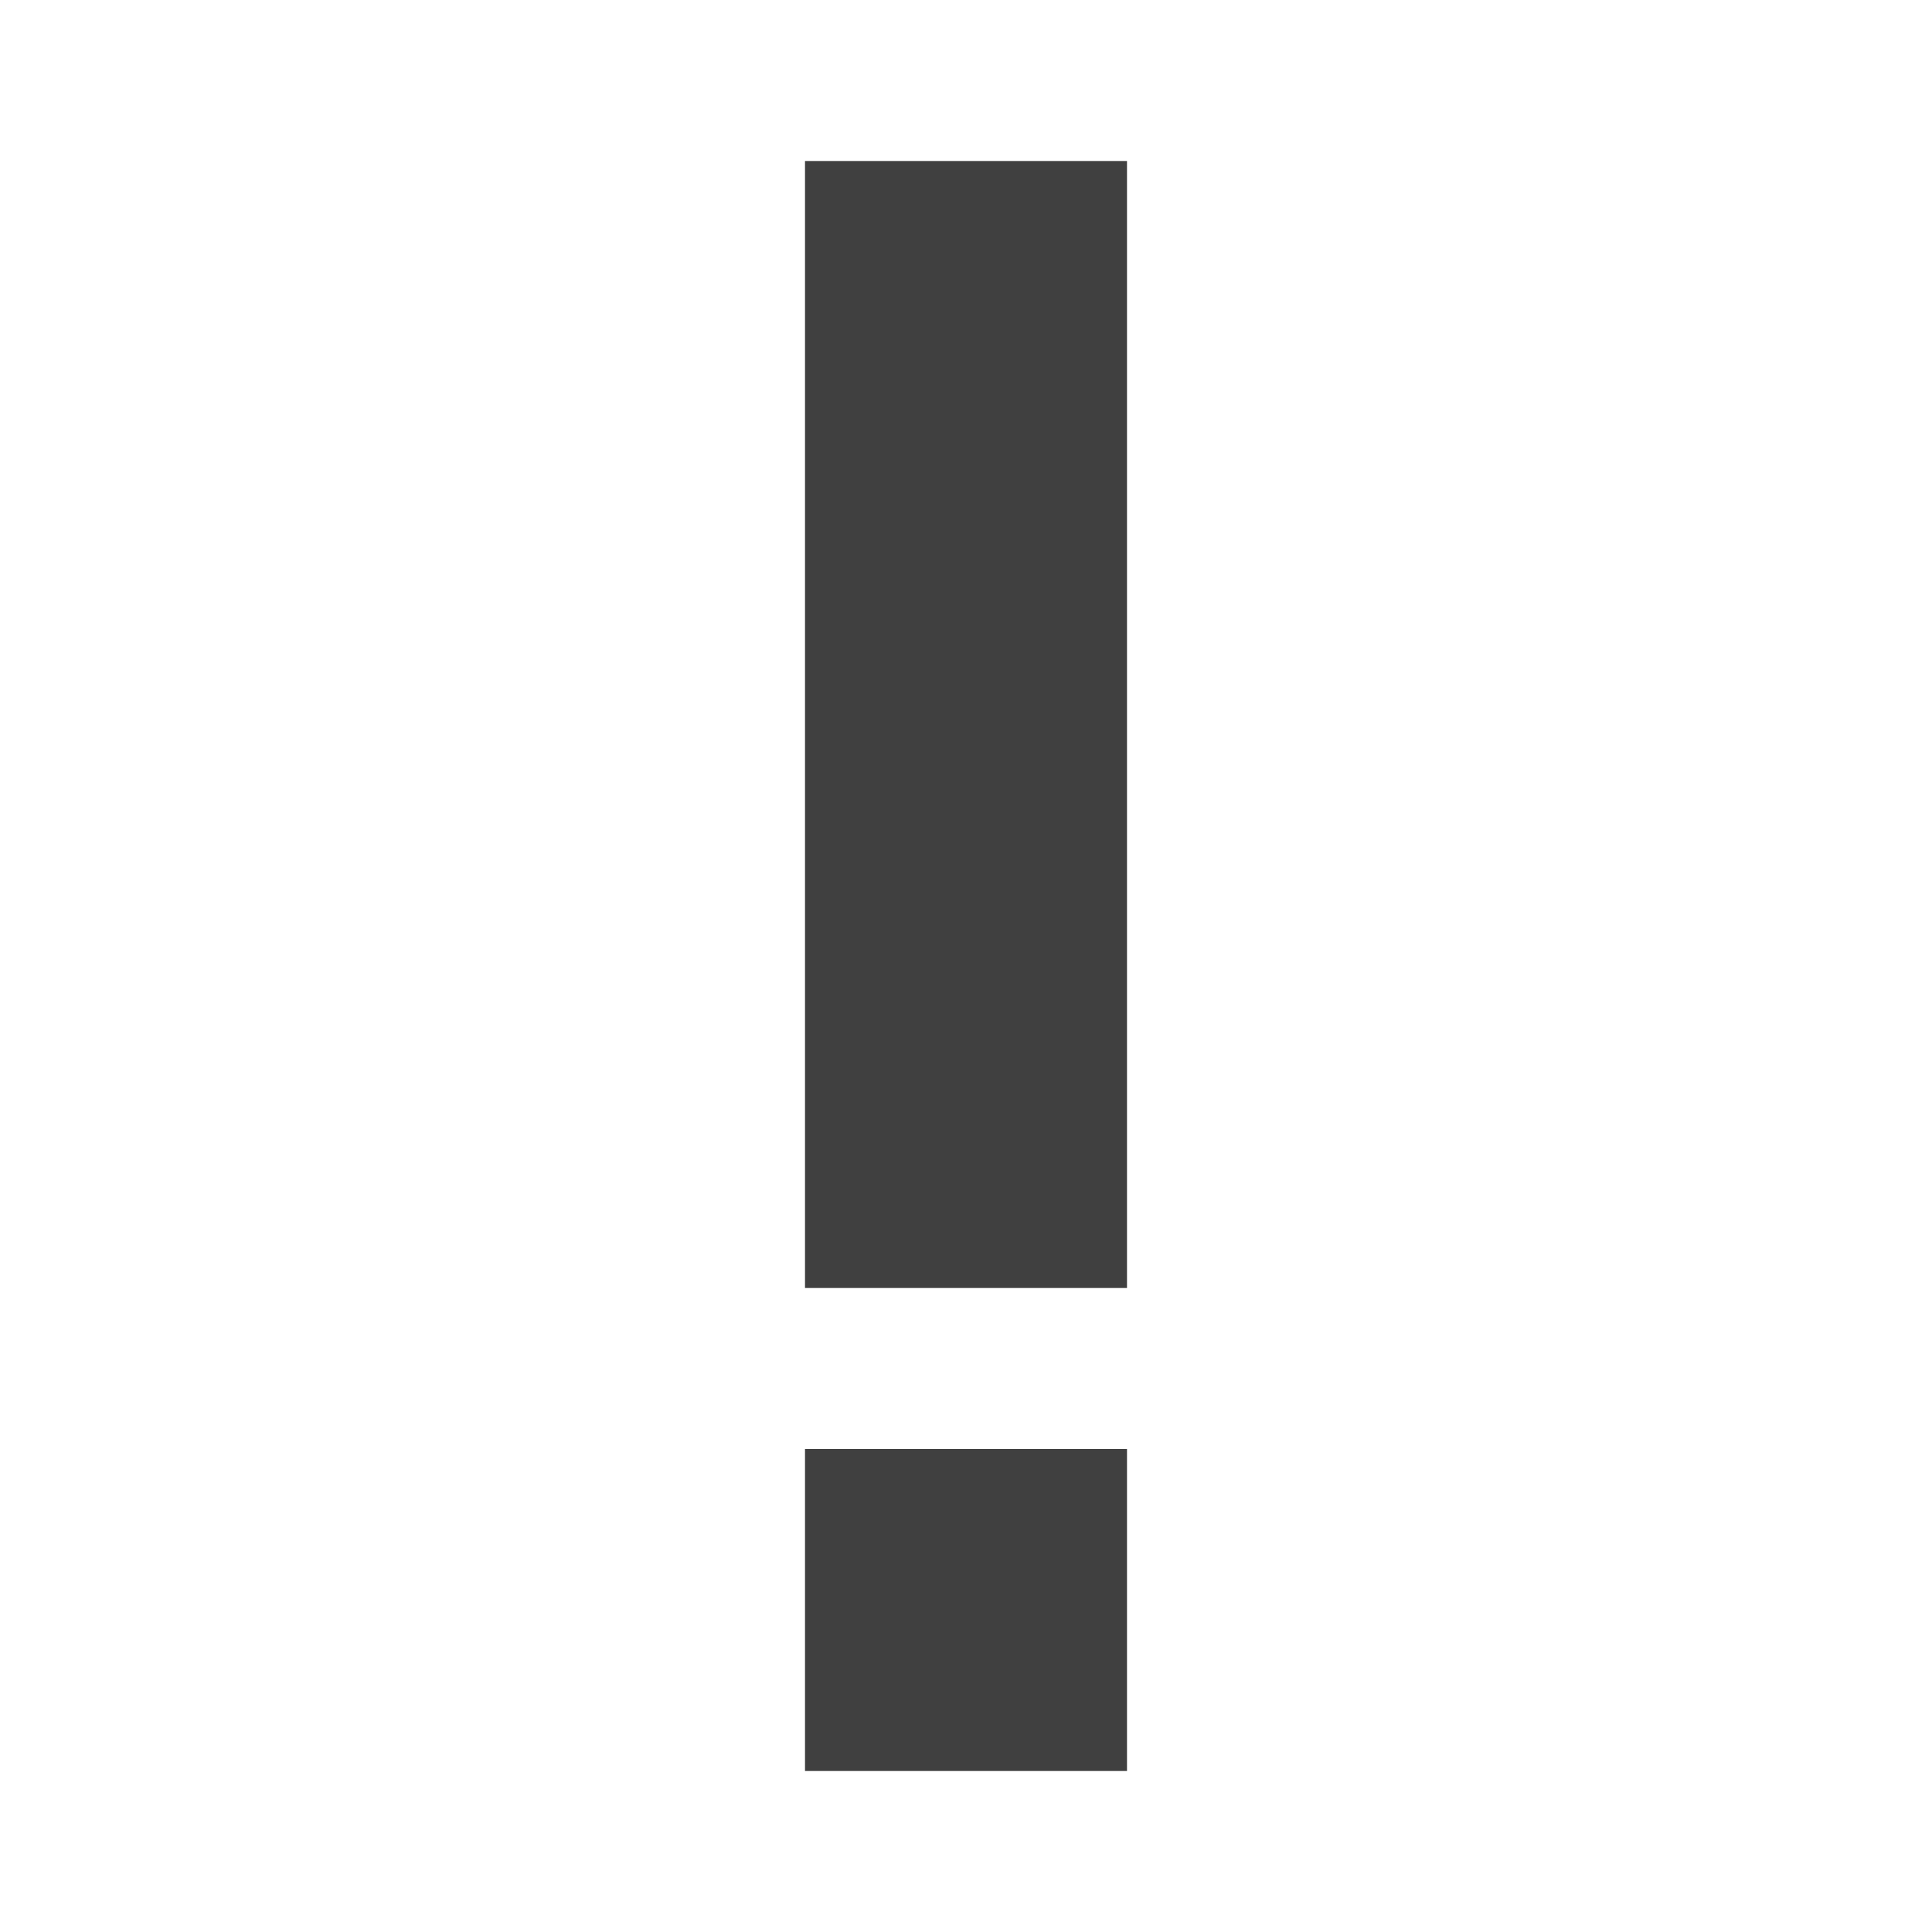
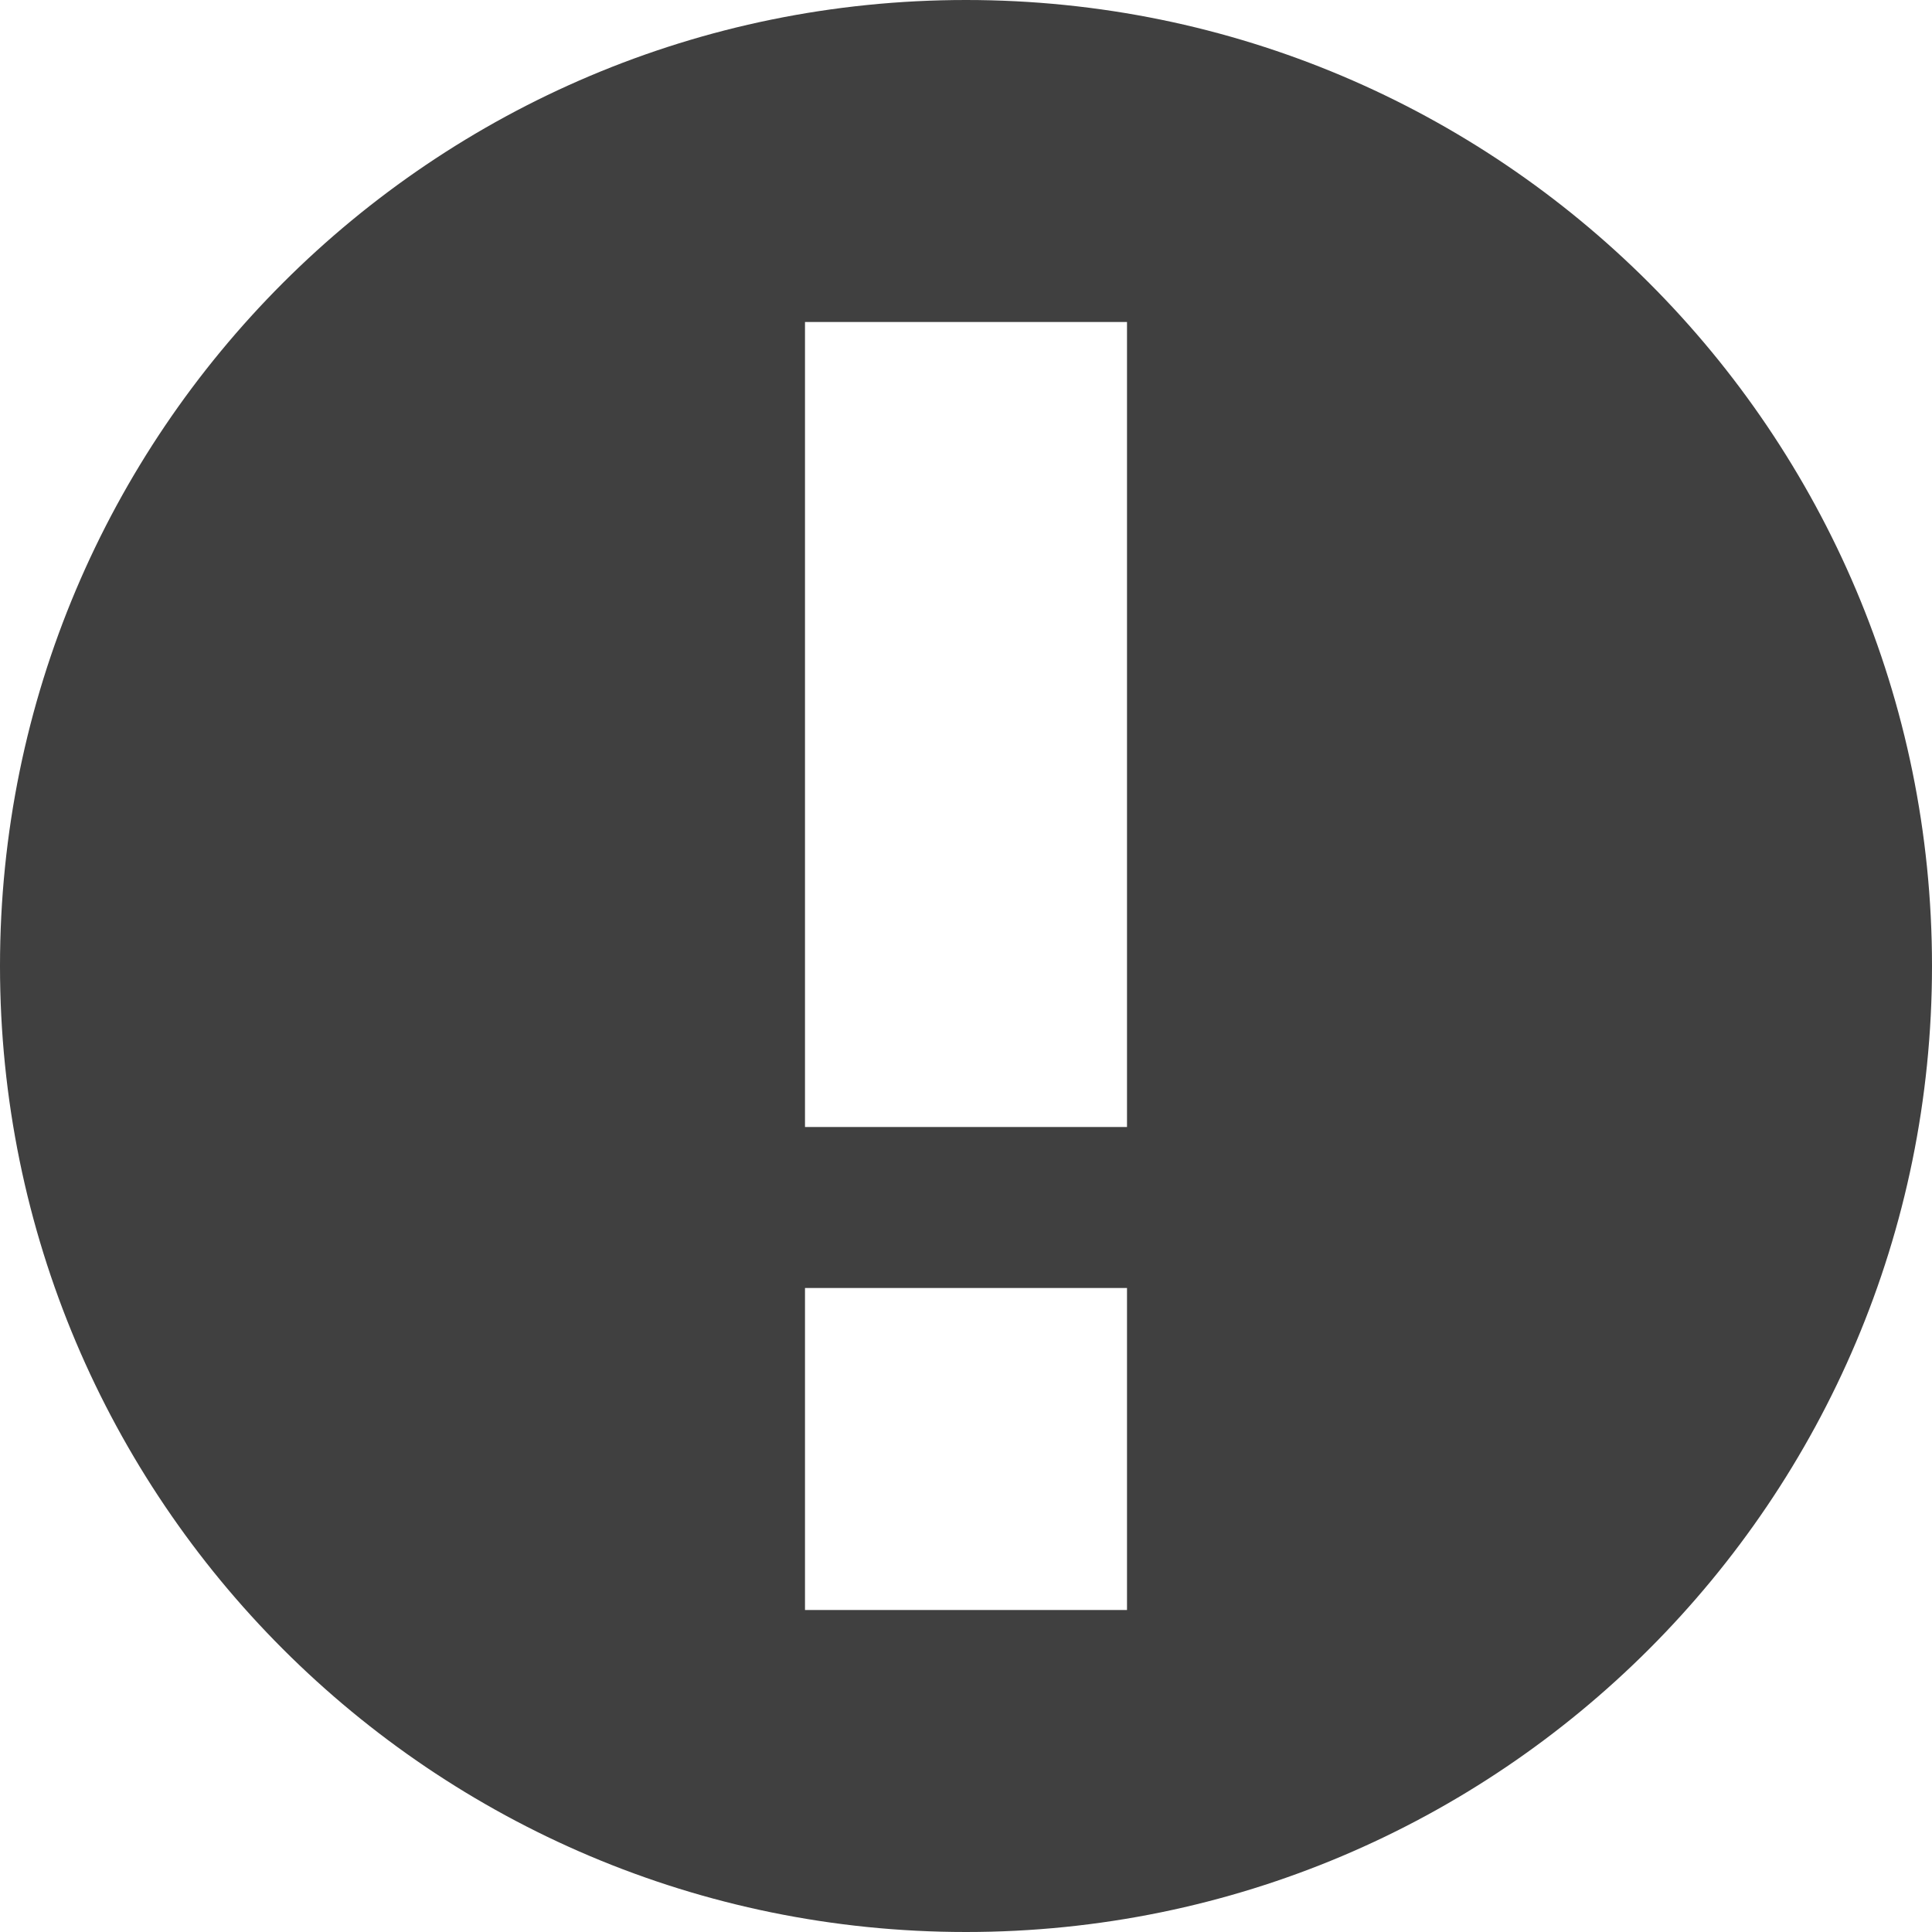
<svg xmlns="http://www.w3.org/2000/svg" version="1.1" x="0px" y="0px" width="12" height="12" viewBox="0, 0, 12, 12">
  <g id="deprecated" opacity="0.75">
-     <path d="M5,9 L7,9 L7,11 L5,11 z" fill="#000000" />
-     <path d="M7,1 L7,8 L5,8 L5,1 z" fill="#000000" />
+     <path d="M6,12 C2.686,12 -0,9.314 -0,6 C-0,2.686 2.686,-0 6,-0 C9.314,-0 12,2.686 12,6 C12,9.314 9.314,12 6,12 z M5,7 L7,7 L7,2 L5,2 z M5,10 L7,10 L7,8 L5,8 z" fill="#000000" />
  </g>
  <defs />
</svg>
